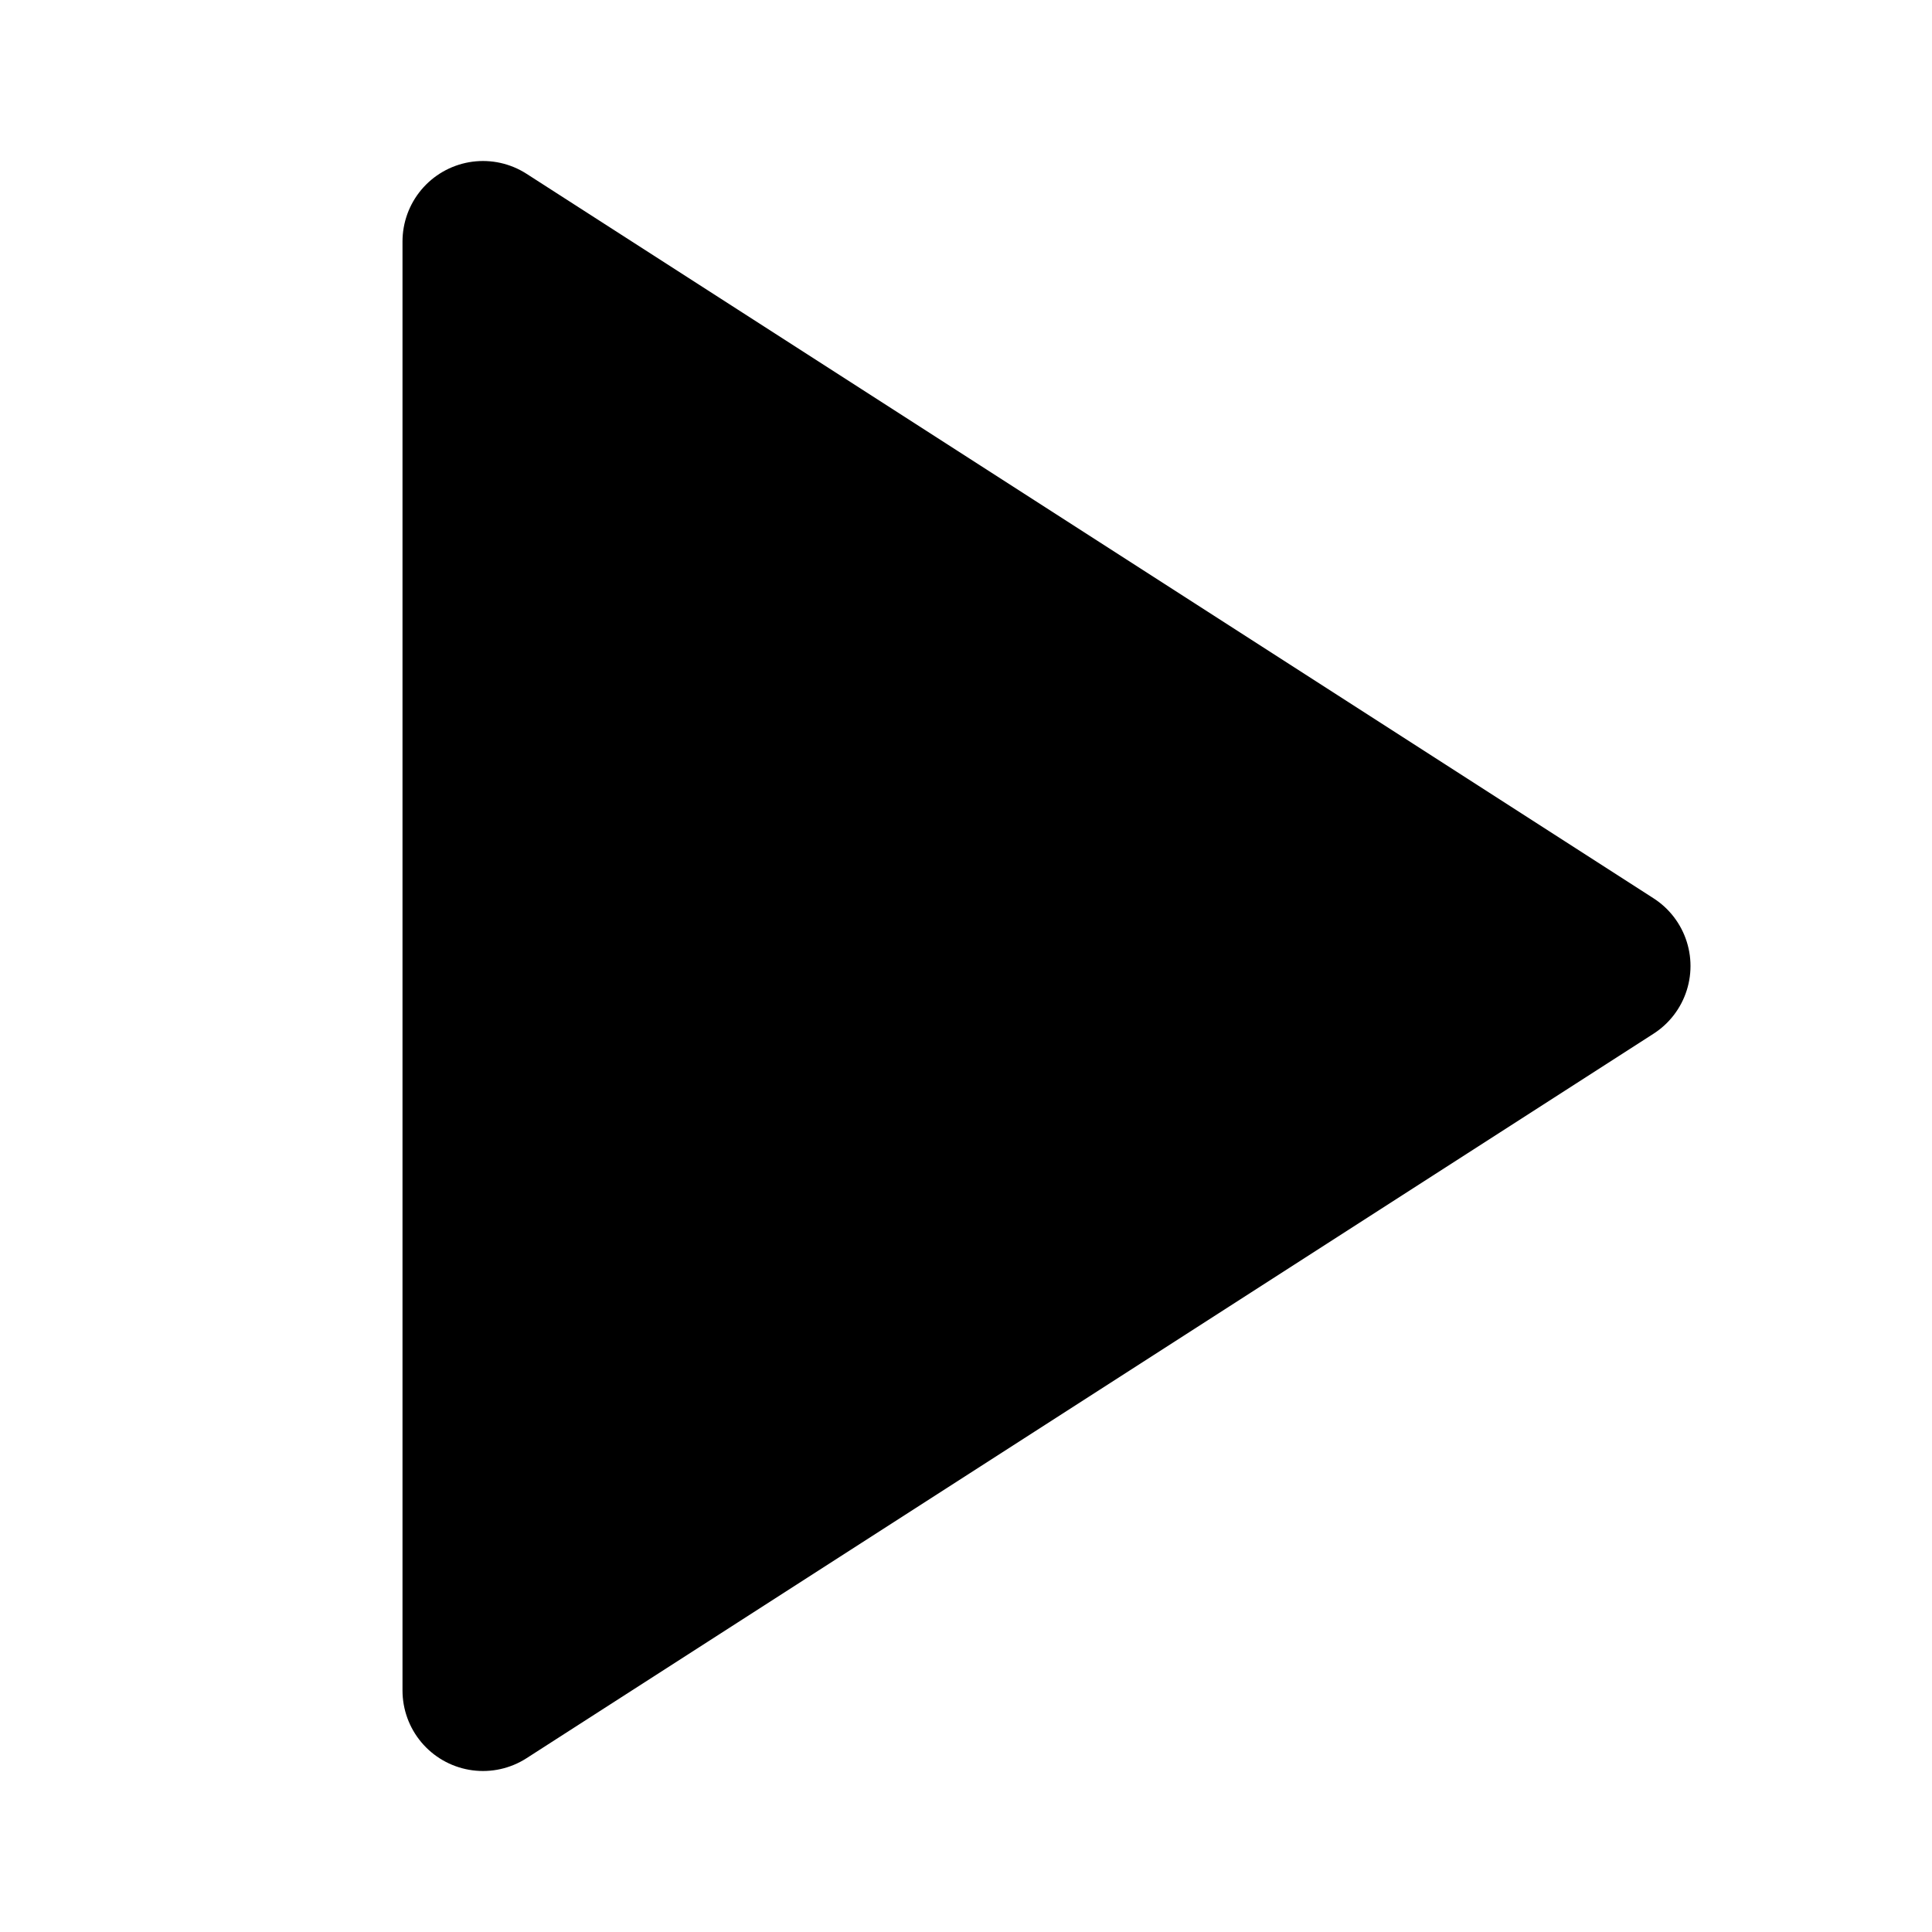
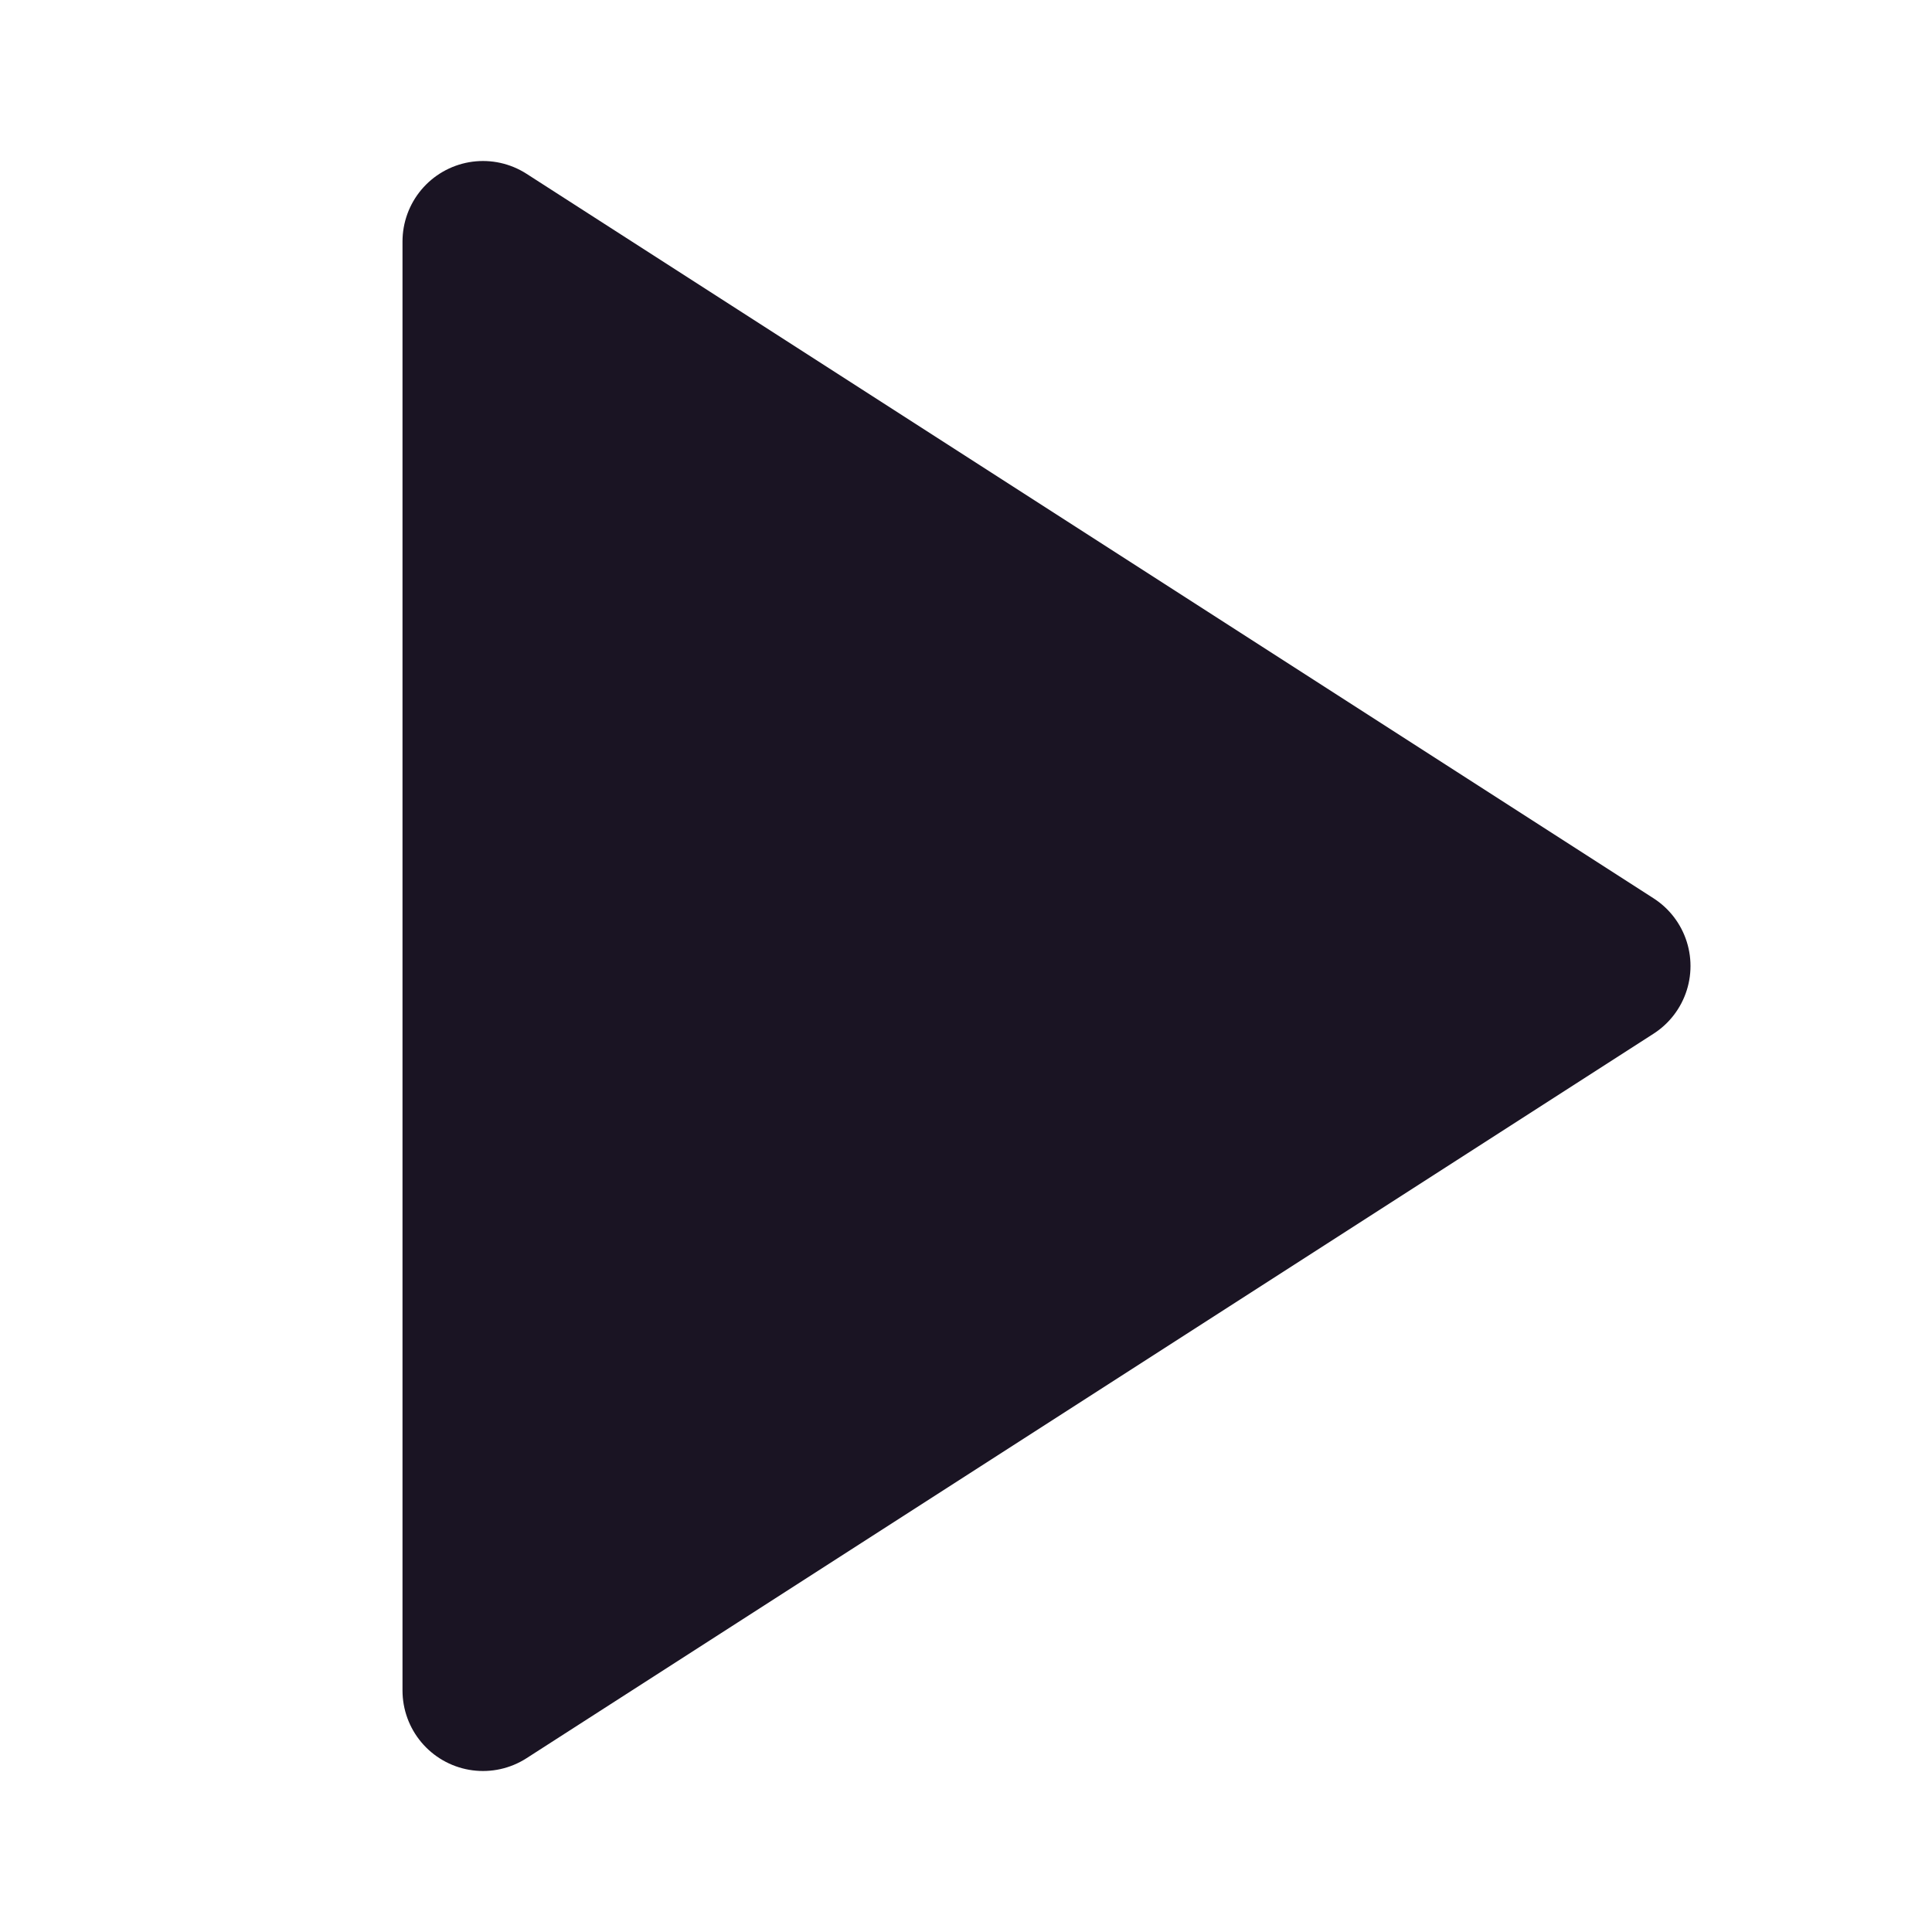
- <svg xmlns="http://www.w3.org/2000/svg" width="24" height="24" viewBox="0 0 24 24" fill="black" stroke="black" stroke-width="2" stroke-linecap="round" stroke-linejoin="round" class="lucide lucide-play">
+ <svg xmlns="http://www.w3.org/2000/svg" width="24" height="24" viewBox="0 0 24 24" fill="#1A1423" stroke="#1A1423" stroke-width="2" stroke-linecap="round" stroke-linejoin="round" class="lucide lucide-play">
  <polygon points="6 3 20 12 6 21 6 3" />
</svg>
